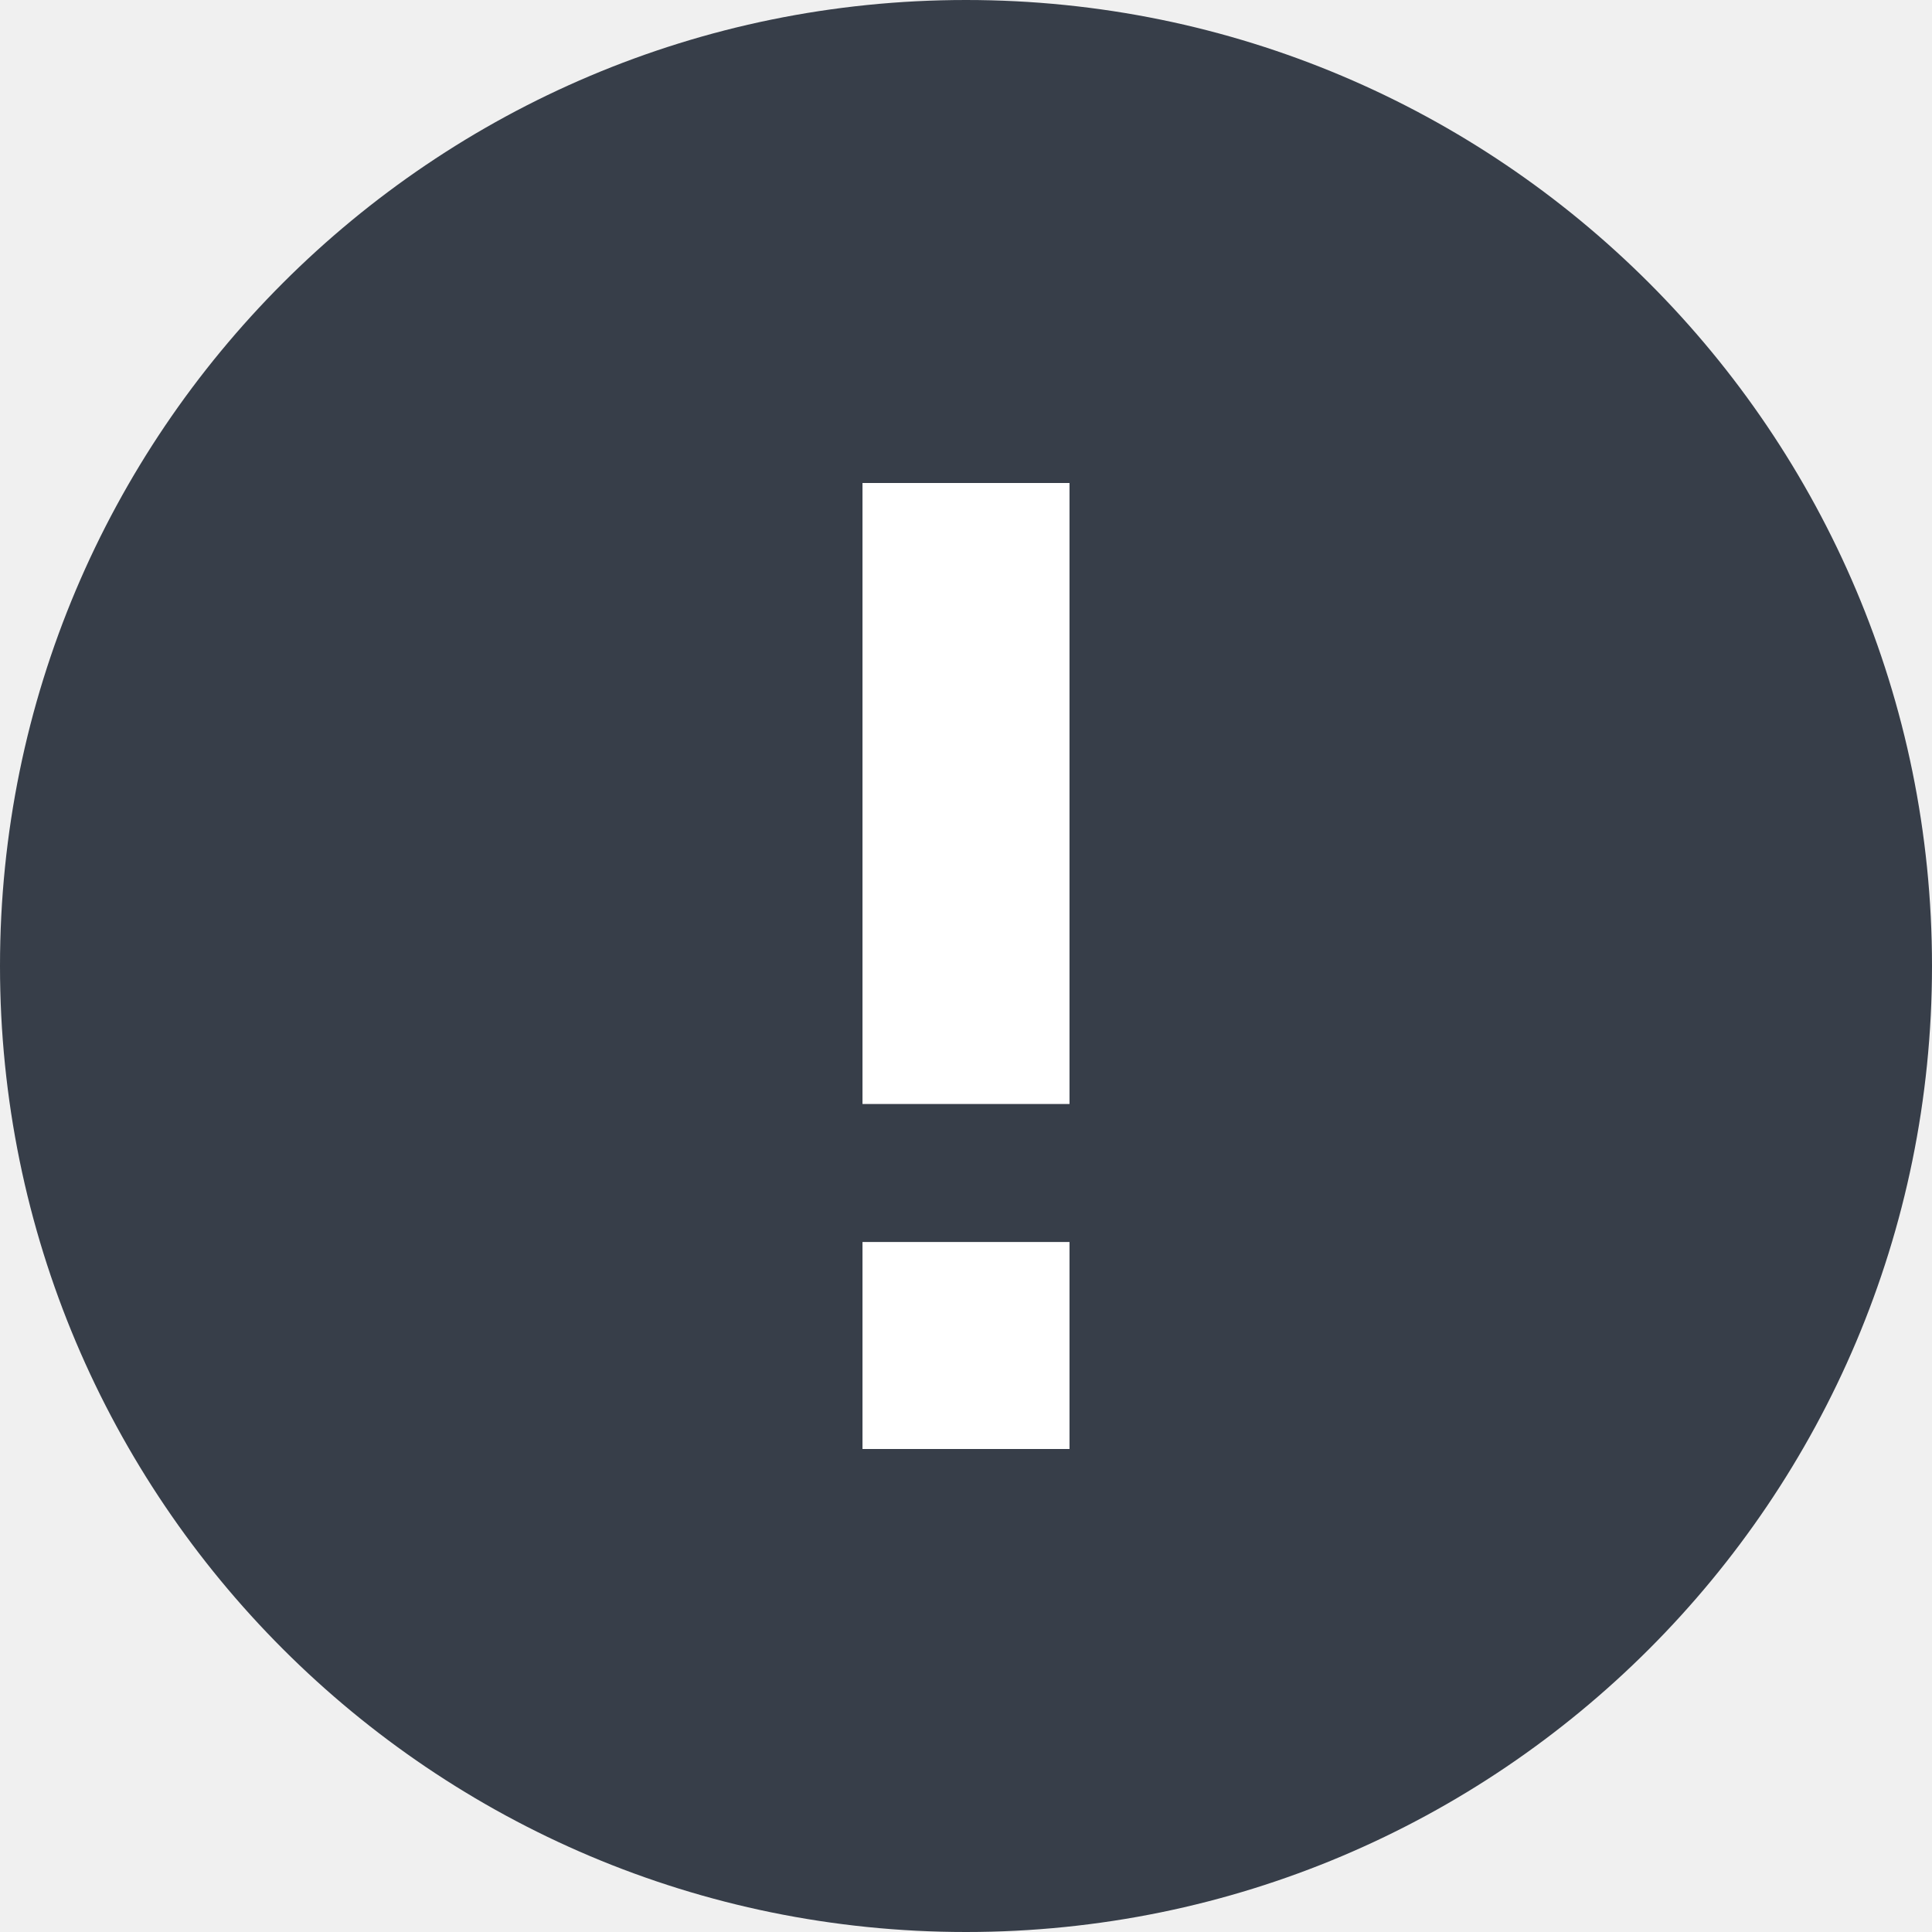
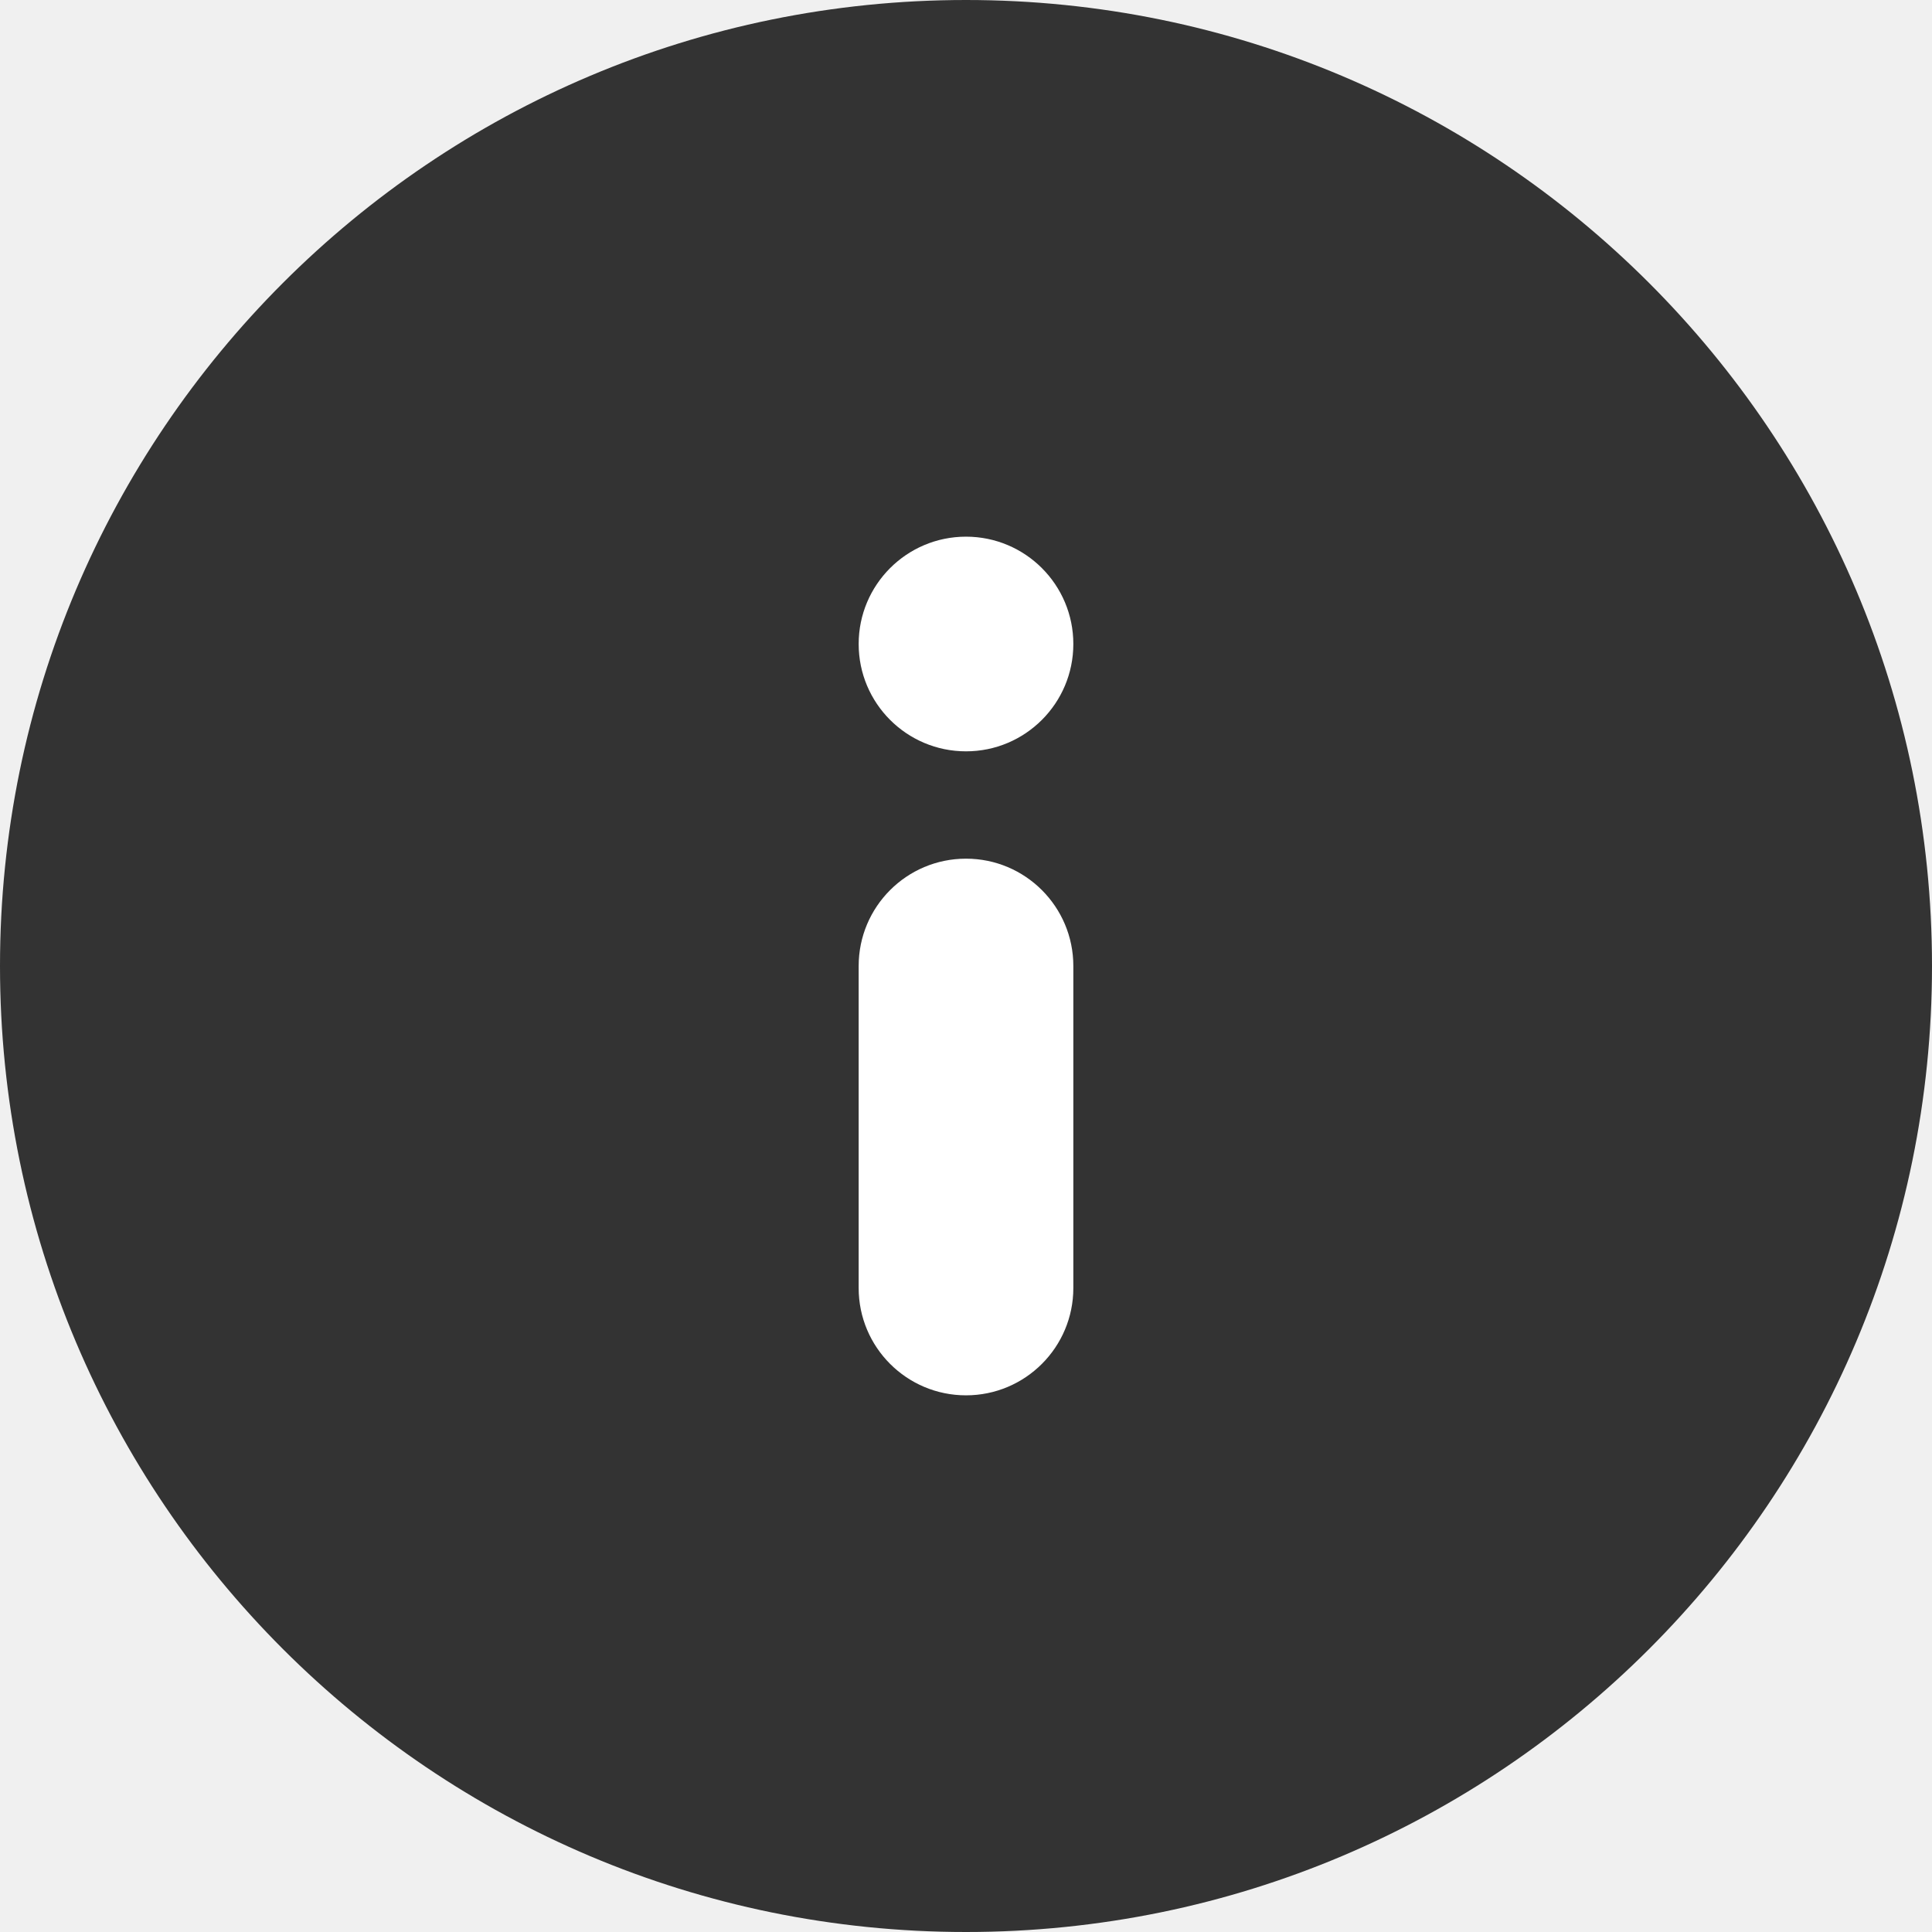
- <svg xmlns="http://www.w3.org/2000/svg" width="14" height="14" viewBox="0 0 14 14" fill="none">
-   <circle cx="7" cy="7" r="7" fill="#373E49" />
-   <path d="M7 8V3.5" stroke="white" stroke-width="1.5" />
-   <path d="M7 10.5V9" stroke="white" stroke-width="1.5" />
+ <svg xmlns="http://www.w3.org/2000/svg" width="18" height="18" viewBox="0 0 18 18" fill="none">
+   <circle cx="9" cy="9" r="9" fill="#333333" />
+   <rect x="8" y="8" width="2" height="5" rx="1" fill="white" />
+   <rect x="8" y="5" width="2" height="2" rx="1" fill="white" />
</svg>
